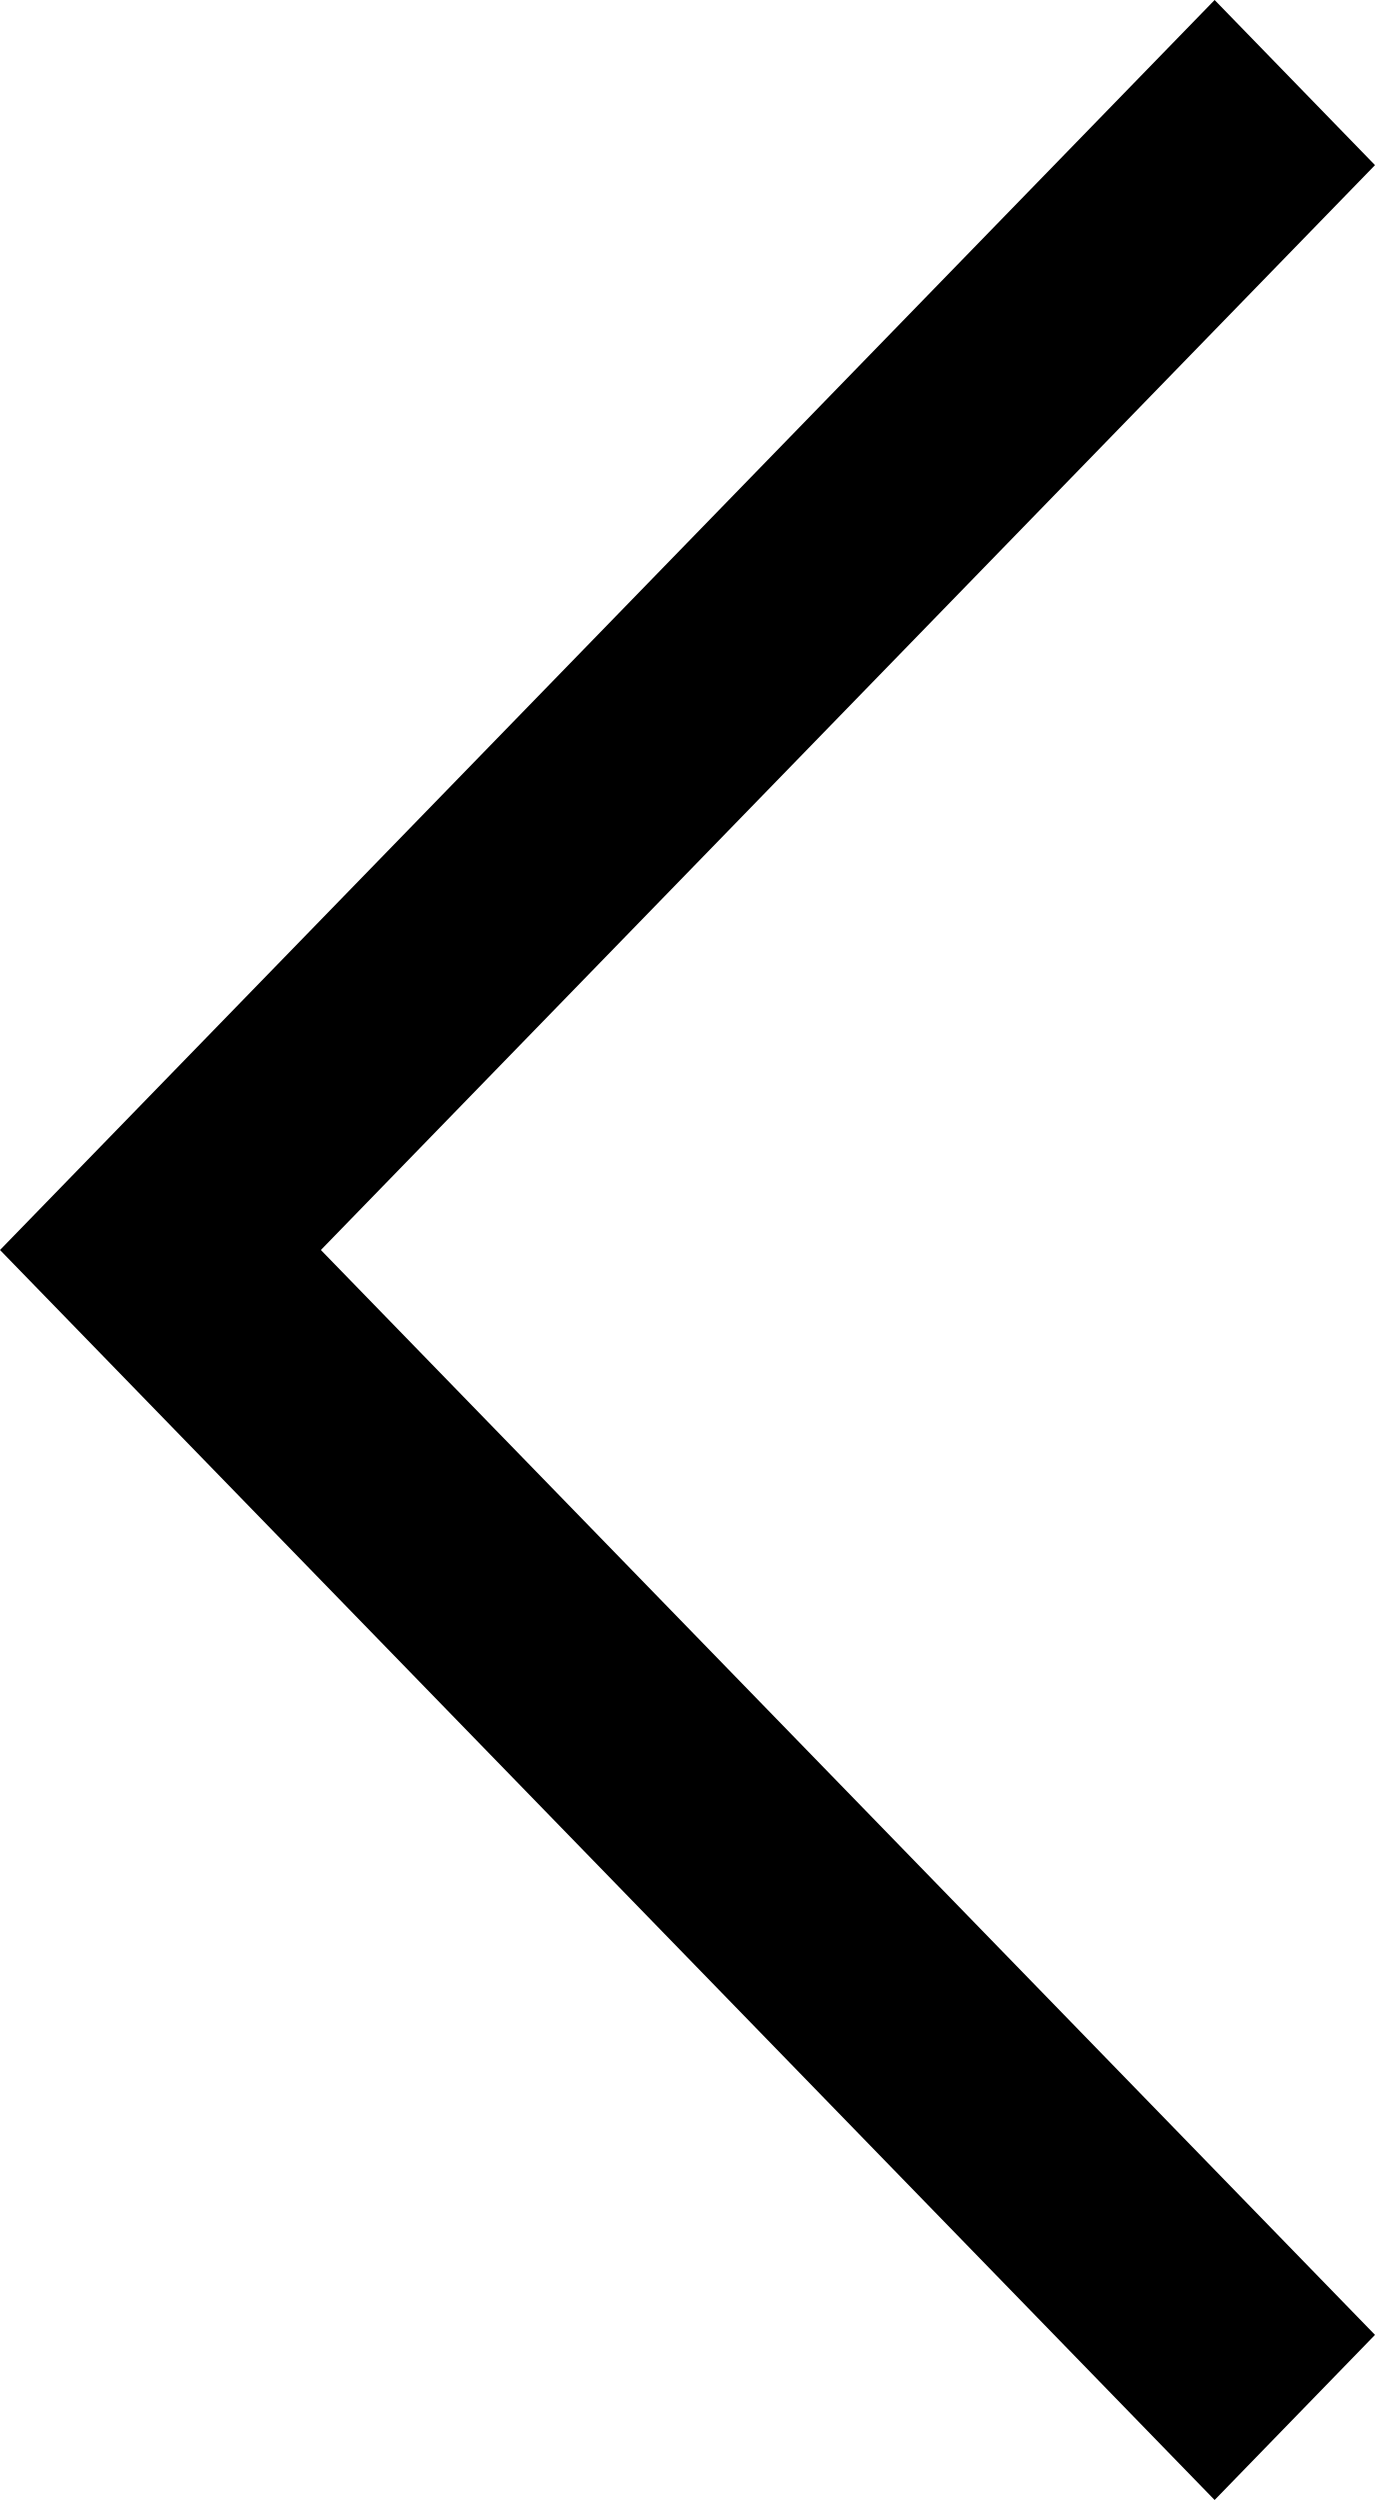
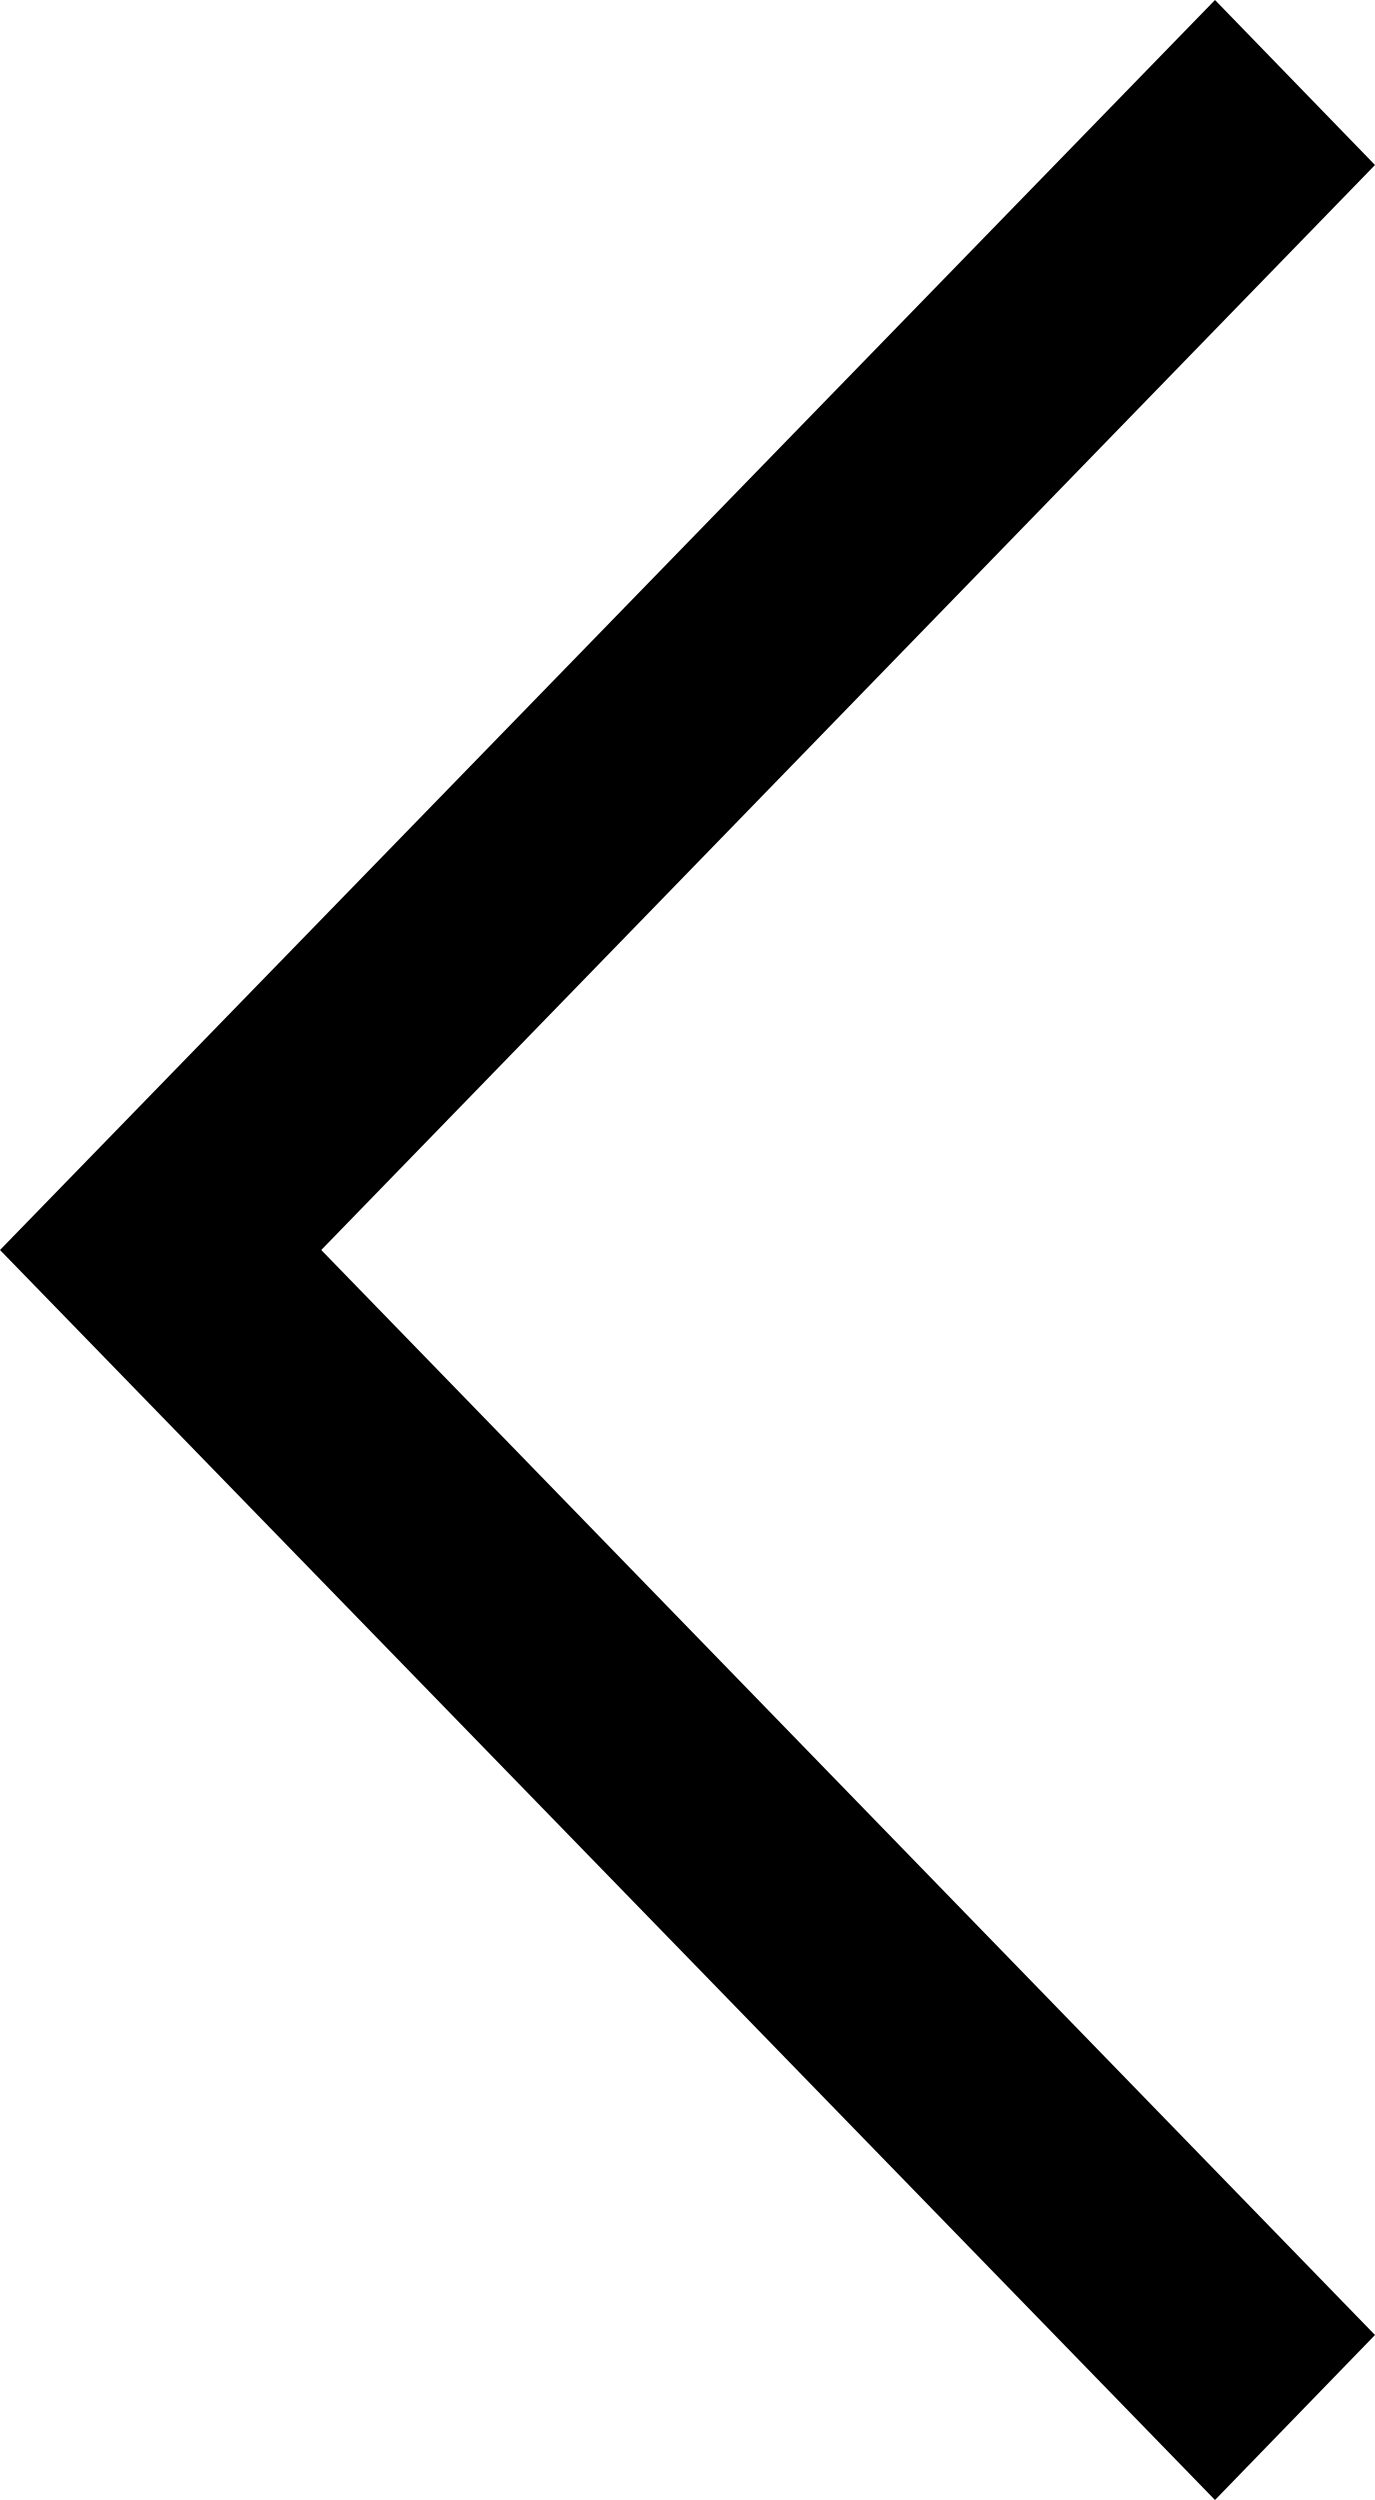
- <svg xmlns="http://www.w3.org/2000/svg" id="arrow-left" width="11" height="20" viewBox="0 0 11 20" fill="currentColor">
-   <path fill-rule="evenodd" clip-rule="evenodd" d="M9.717 0L11 1.321L2.567 10L11 18.679L9.717 20L0 10L9.717 0Z" />
+ <svg xmlns="http://www.w3.org/2000/svg" viewBox="0 0 11 20" fill="currentColor">
+   <path fill-rule="evenodd" clip-rule="evenodd" d="m9.72 0 1.28 1.32-8.43 8.68 8.43 8.68-1.28 1.32-9.72-10 9.72-10Z" />
</svg>
